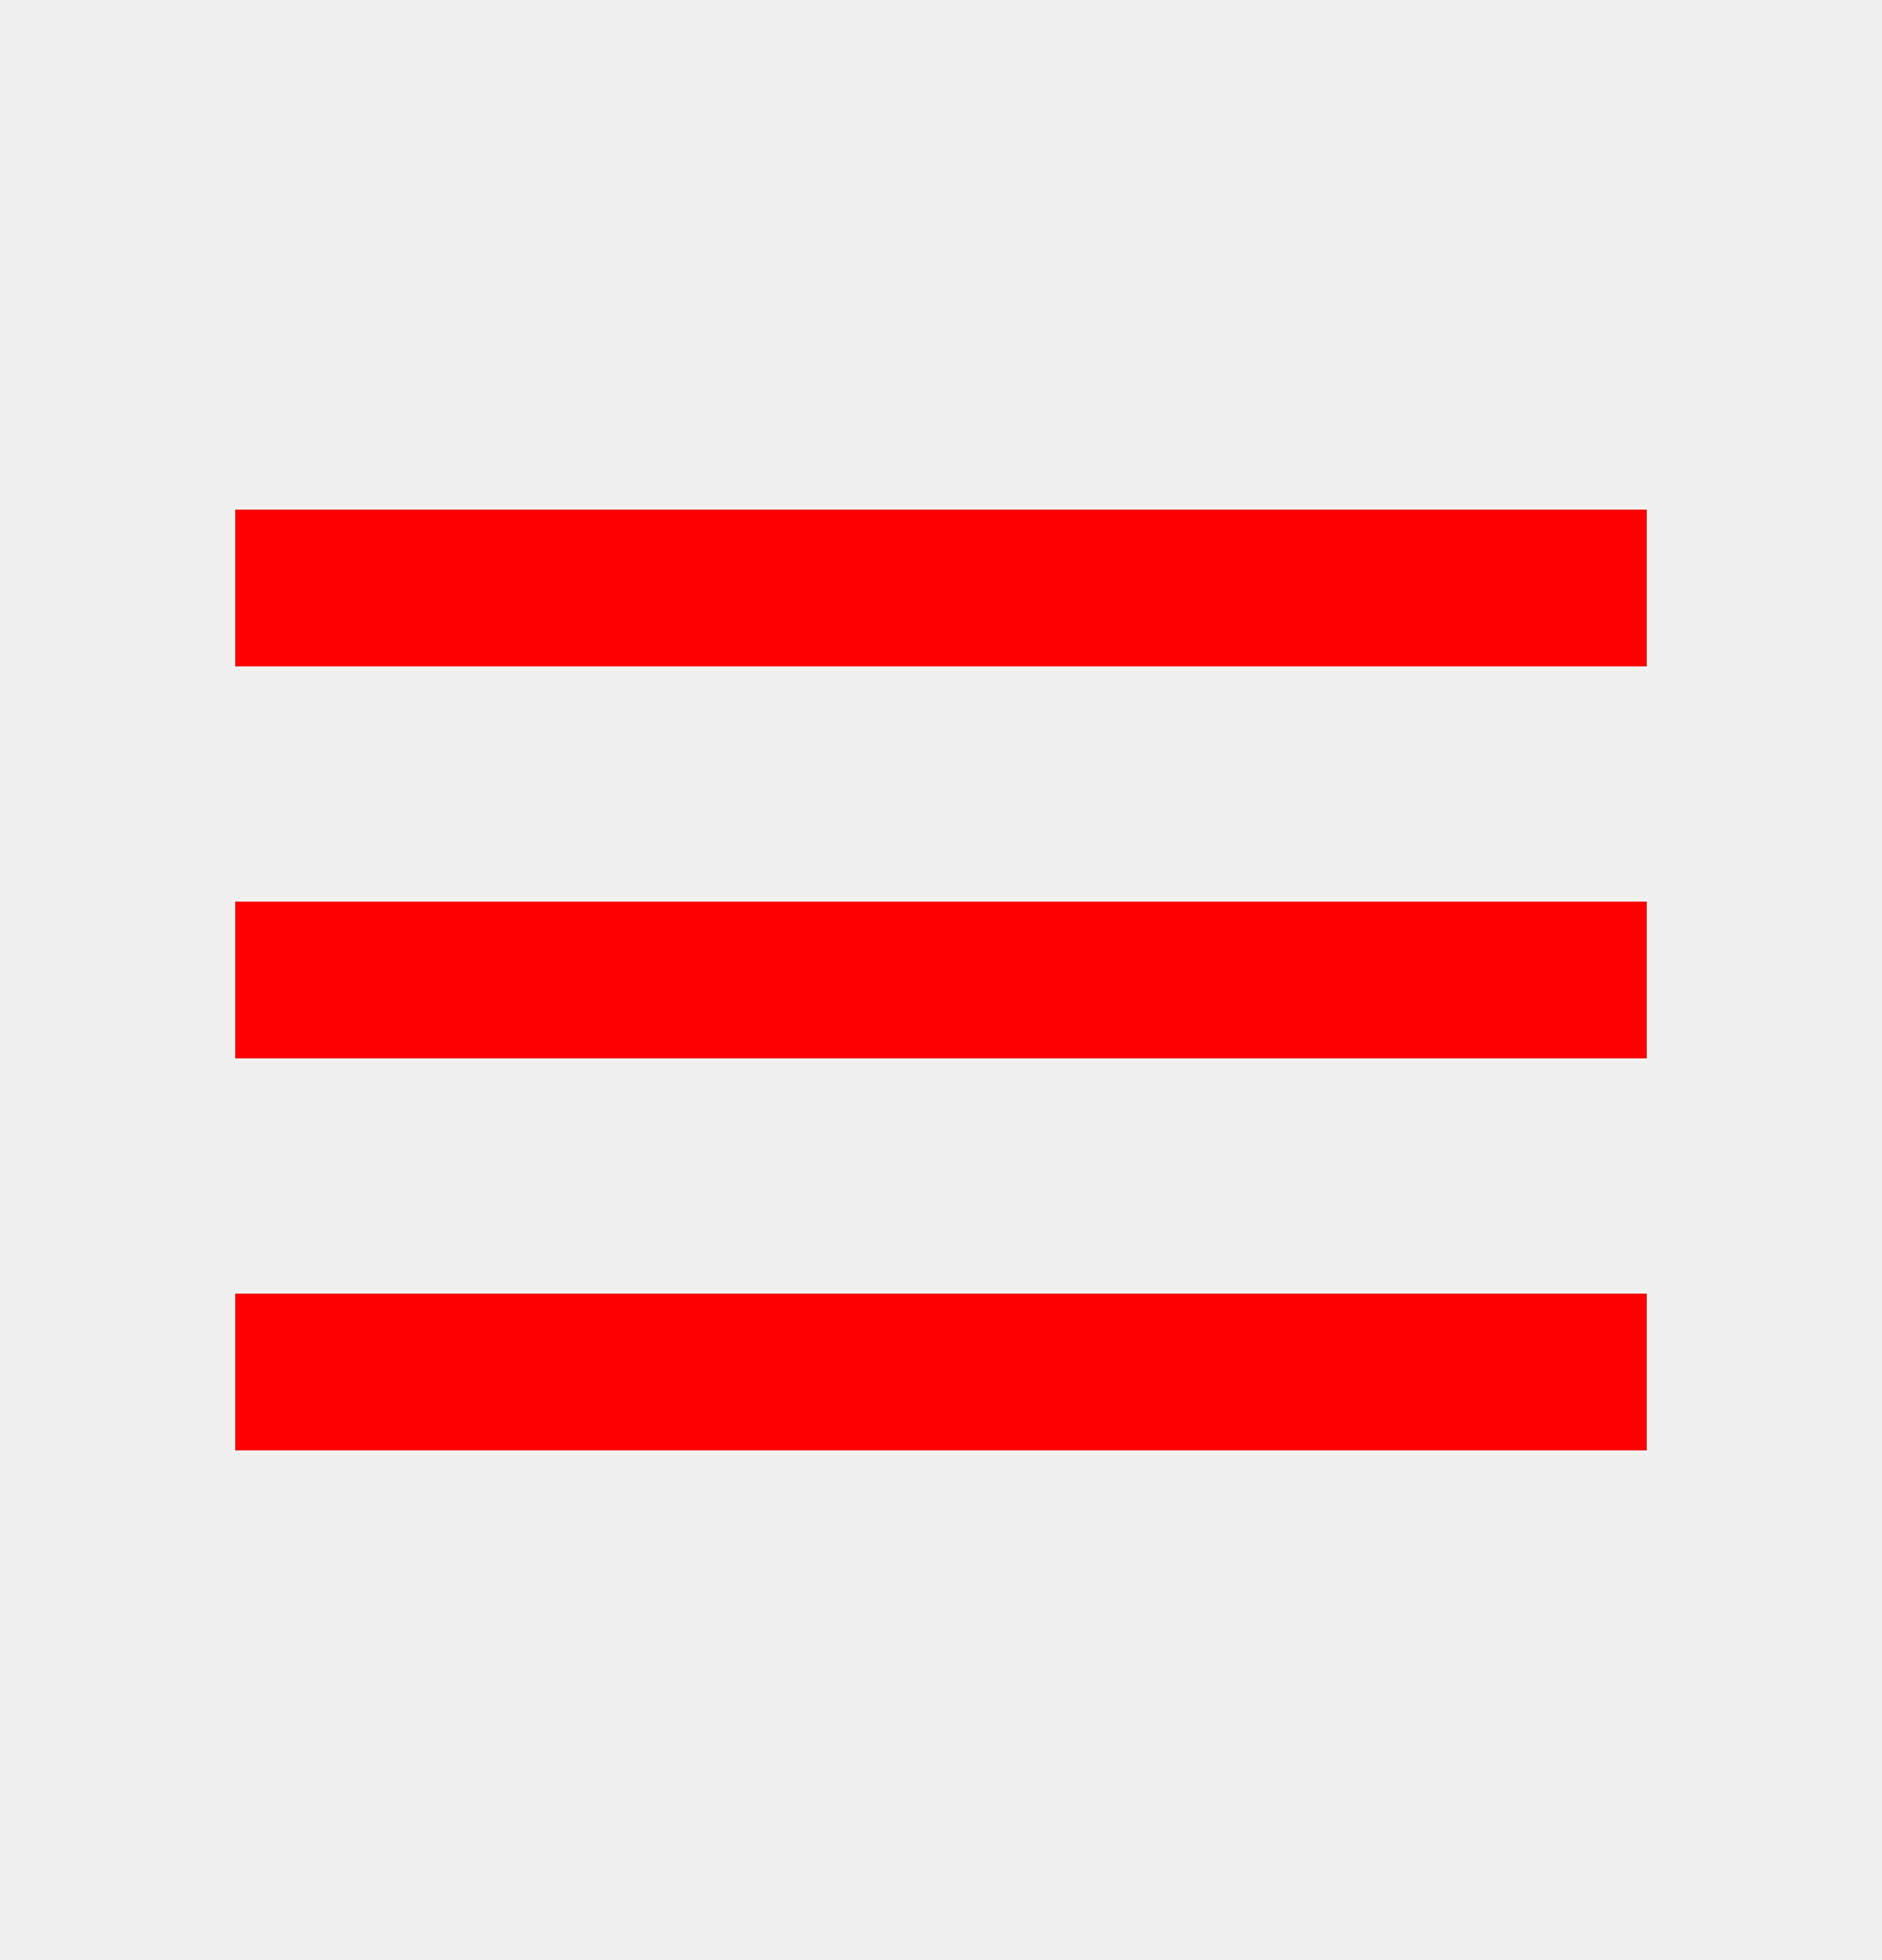
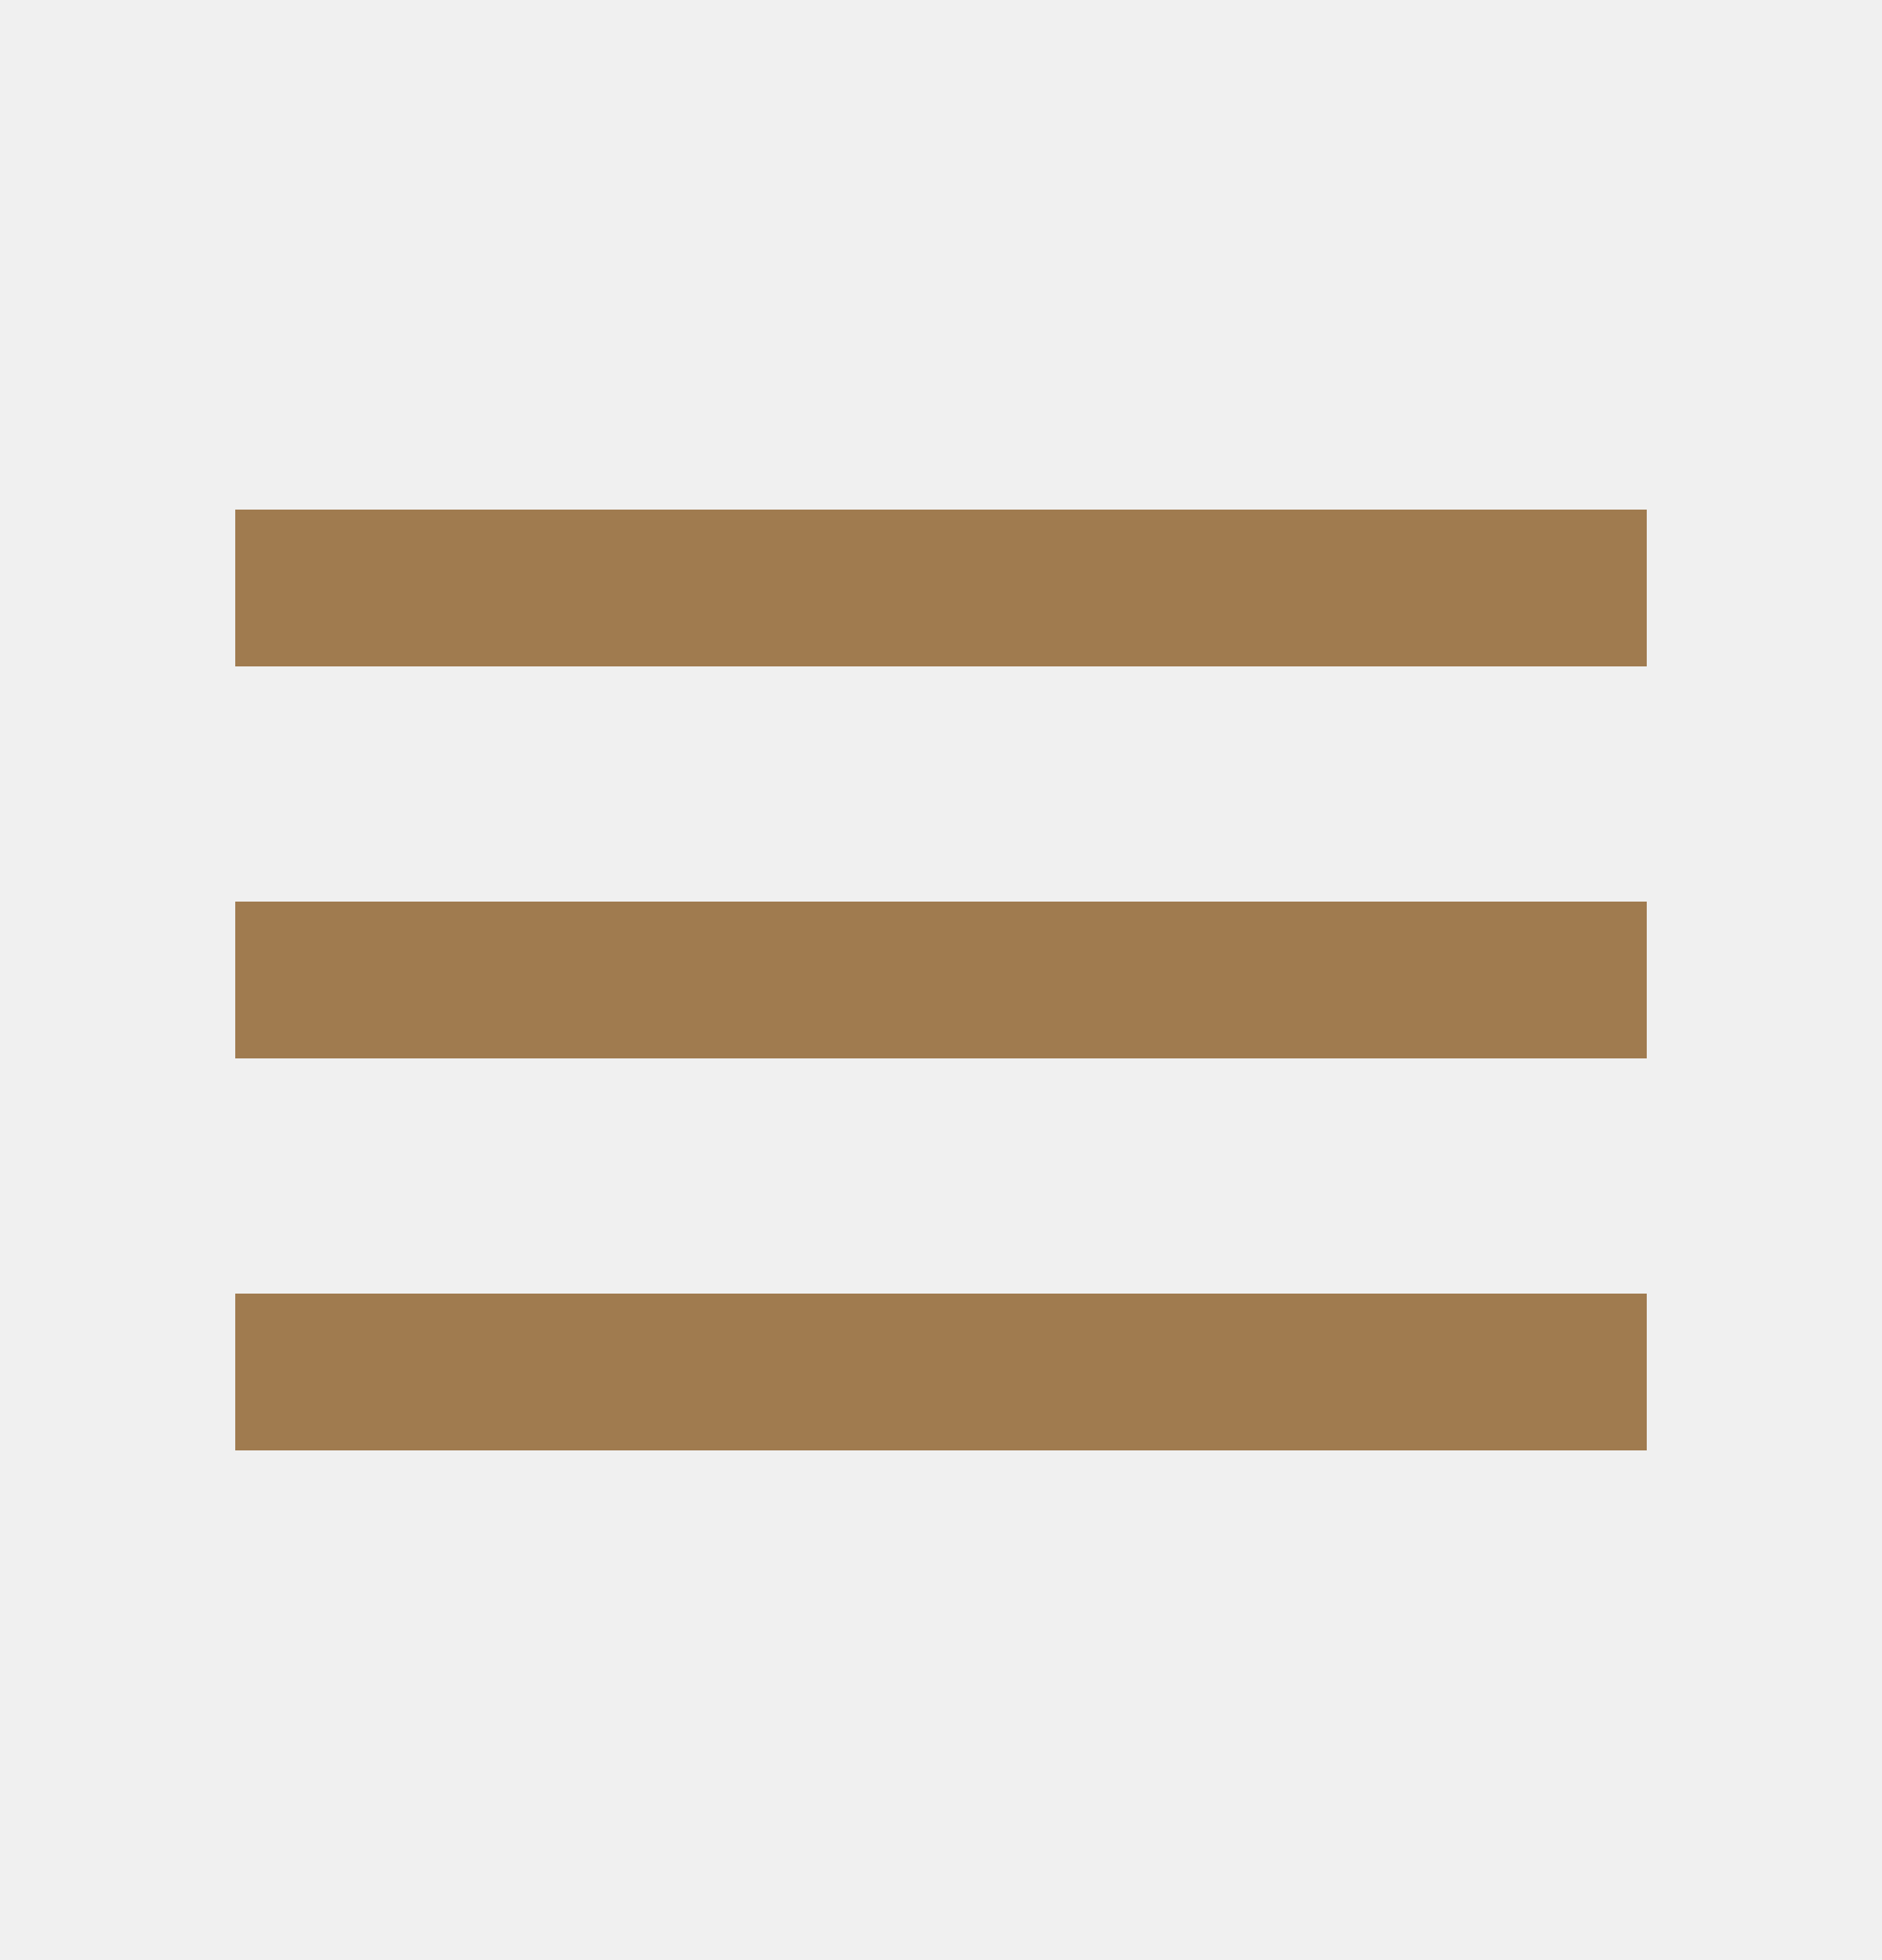
<svg xmlns="http://www.w3.org/2000/svg" width="24" height="25" viewBox="0 0 24 25" fill="none">
  <g clip-path="url(#clip0_643_2614)">
-     <path d="M3 18.5H21V16.5H3V18.5ZM3 13.5H21V11.5H3V13.5ZM3 6.5V8.5H21V6.5H3Z" fill="#FE0001" />
+     <path d="M3 18.5H21V16.5H3V18.5ZM3 13.5H21V11.5H3V13.5ZM3 6.5V8.5H21V6.5H3Z" fill="#a07b4f" />
  </g>
  <defs>
    <clipPath id="clip0_643_2614">
      <rect width="24" height="24" fill="white" transform="translate(0 0.5)" />
    </clipPath>
  </defs>
</svg>
